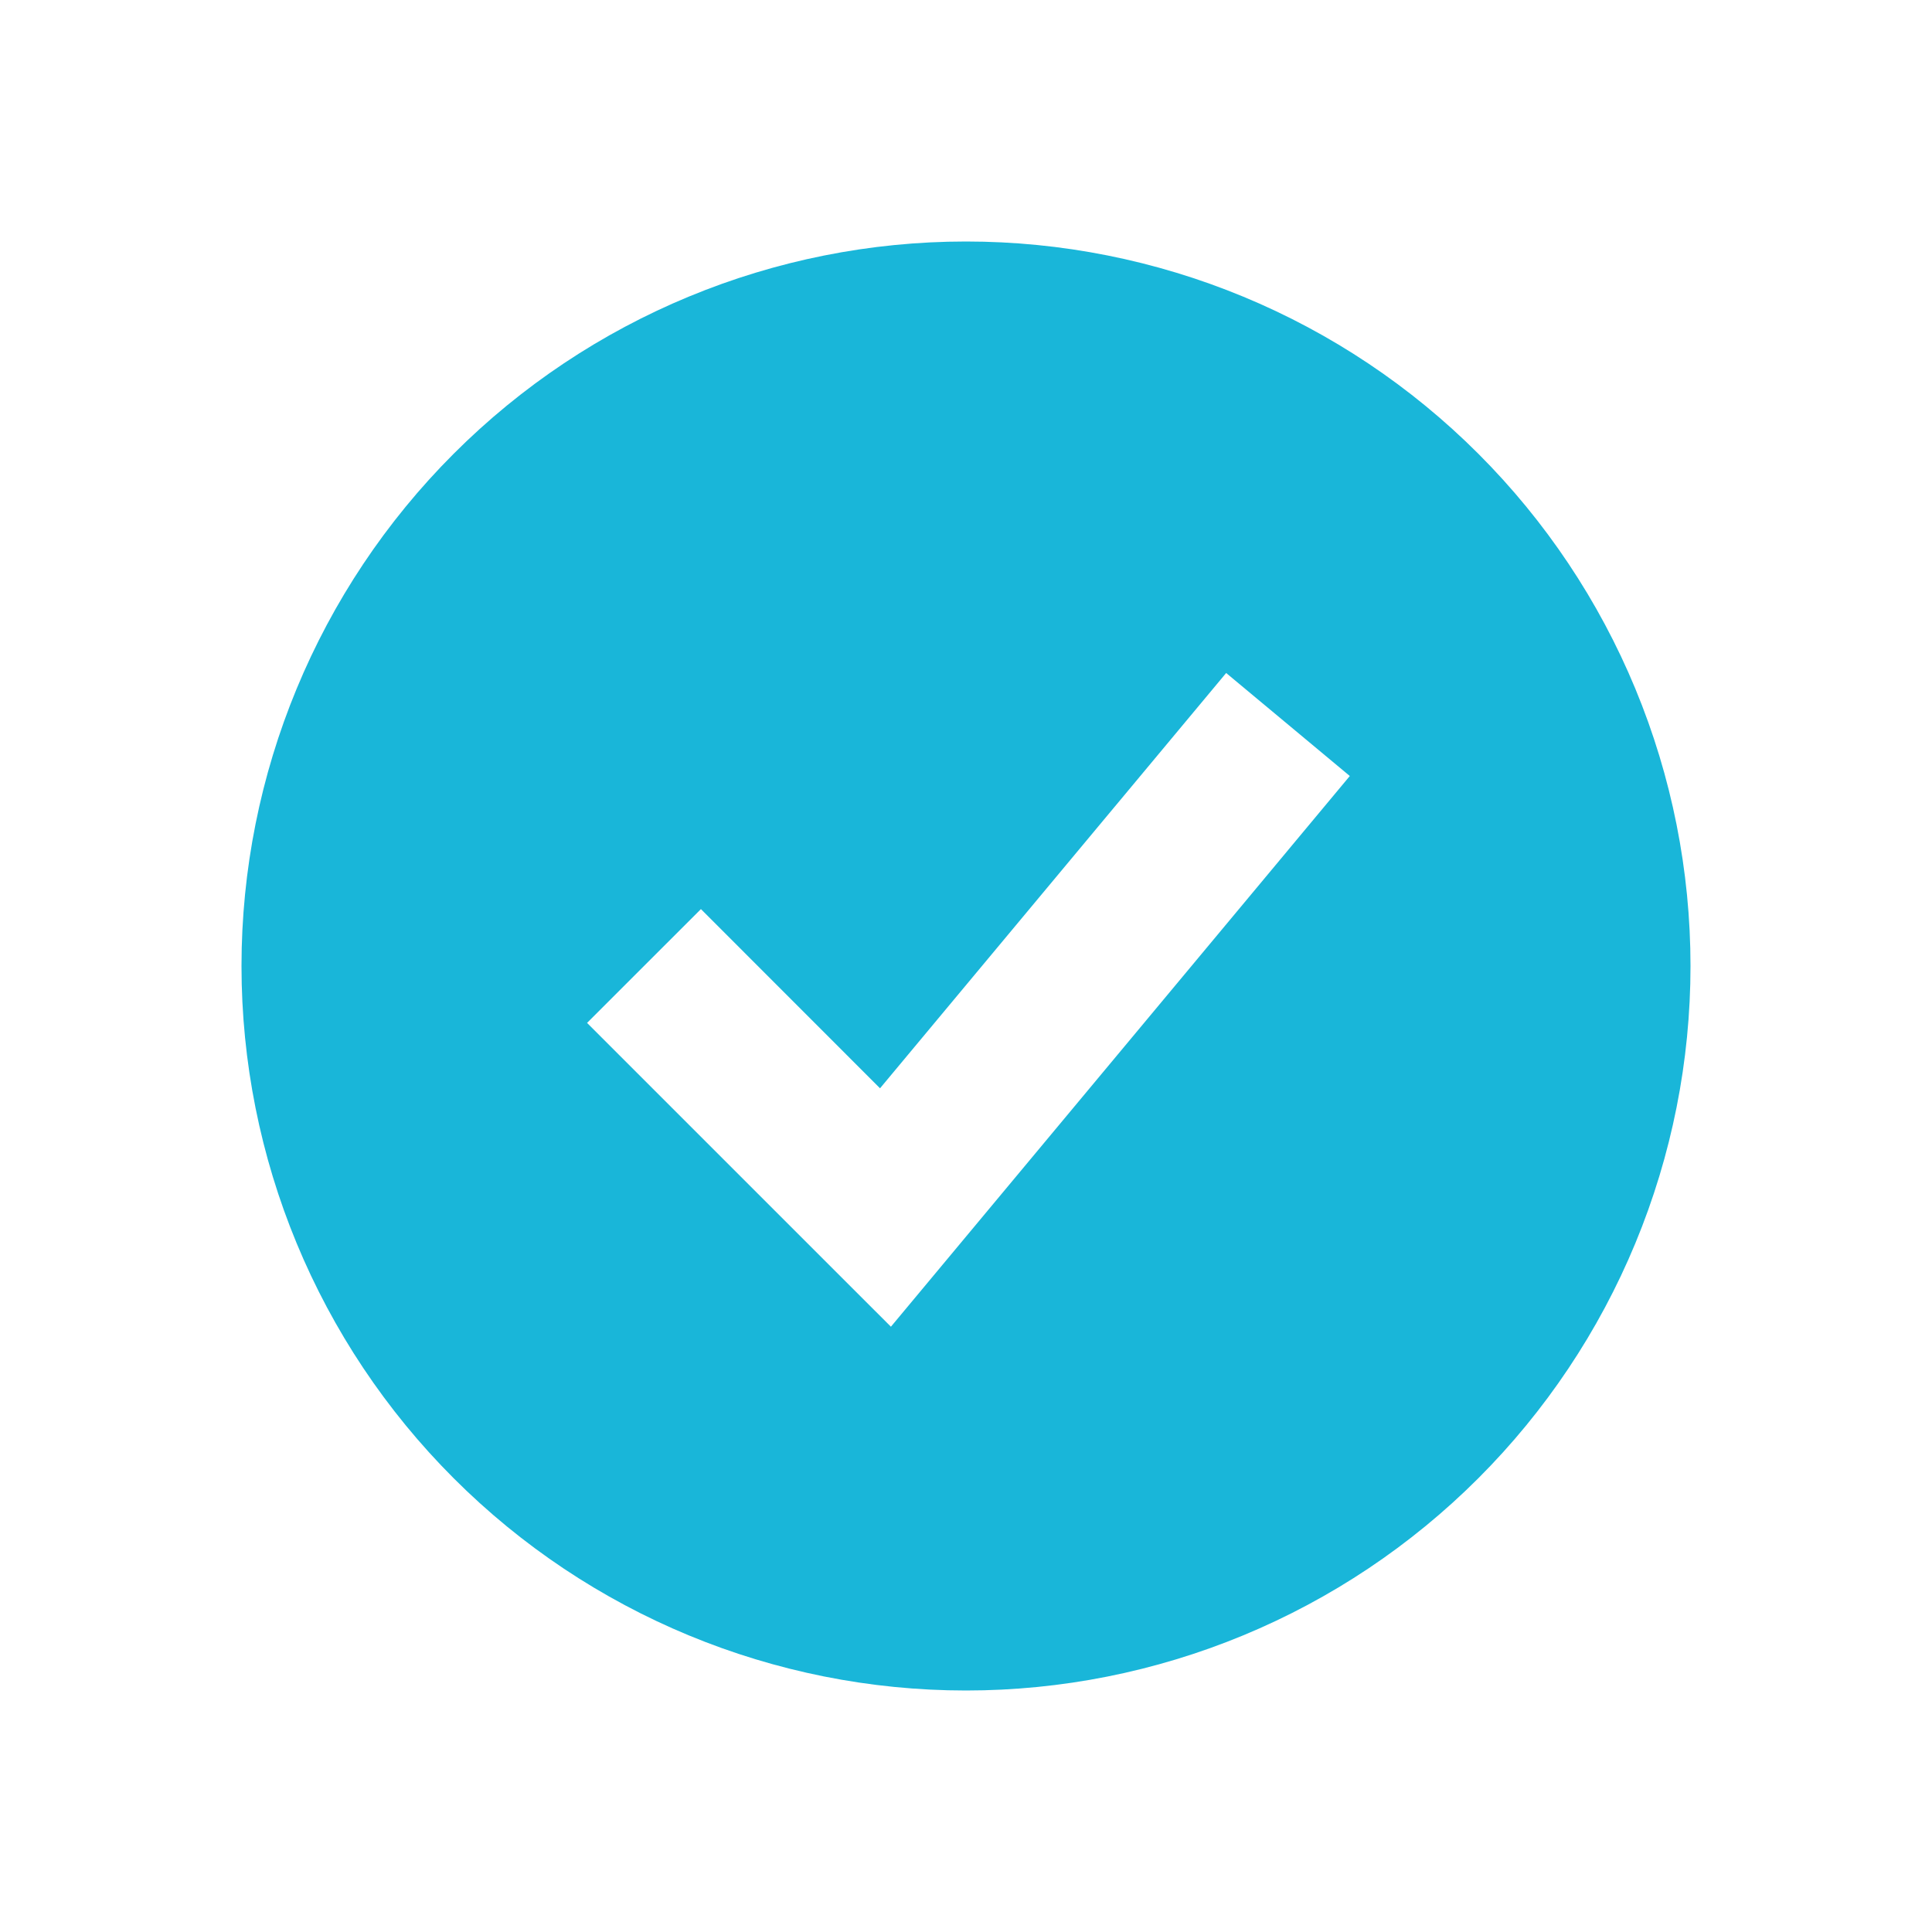
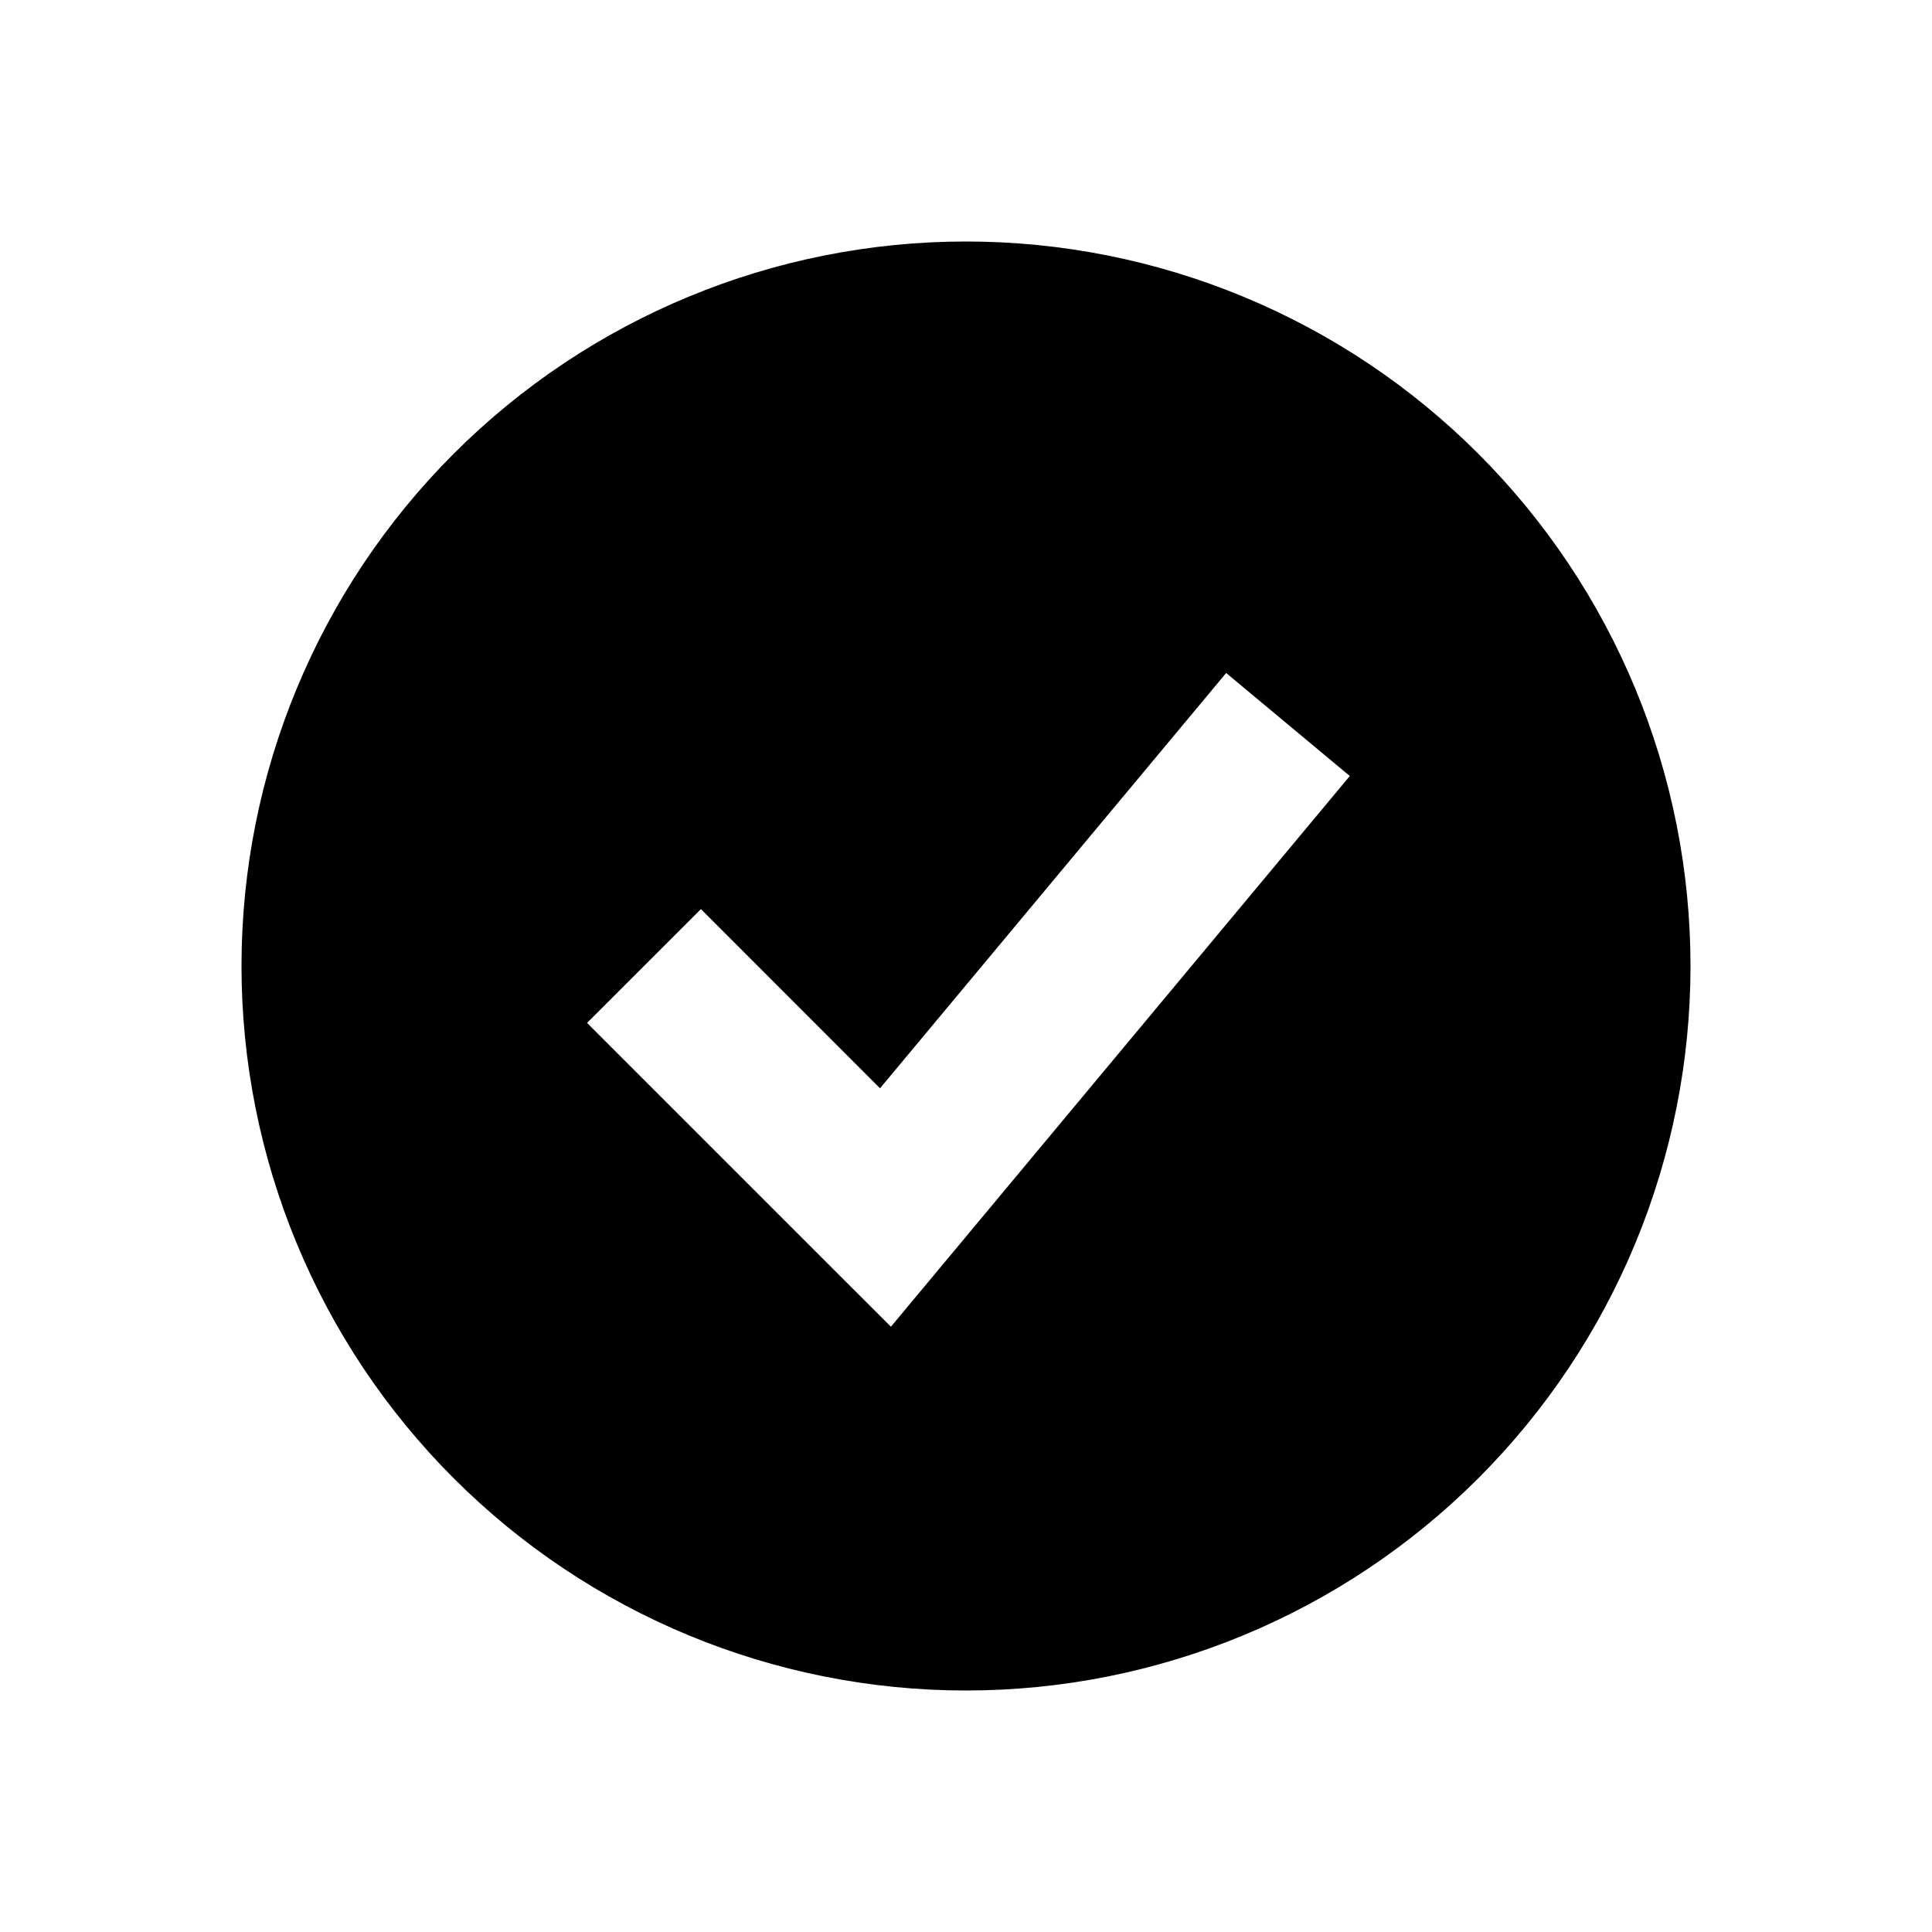
<svg xmlns="http://www.w3.org/2000/svg" width="44" height="44" viewBox="0 0 44 44" fill="none">
-   <path fill-rule="evenodd" clip-rule="evenodd" d="M22 38.5C24.167 38.5 26.312 38.073 28.314 37.244C30.316 36.415 32.135 35.199 33.667 33.667C35.199 32.135 36.415 30.316 37.244 28.314C38.073 26.312 38.5 24.167 38.5 22C38.5 19.833 38.073 17.688 37.244 15.686C36.415 13.684 35.199 11.865 33.667 10.333C32.135 8.801 30.316 7.585 28.314 6.756C26.312 5.927 24.167 5.5 22 5.5C17.624 5.5 13.427 7.238 10.333 10.333C7.238 13.427 5.5 17.624 5.5 22C5.5 26.376 7.238 30.573 10.333 33.667C13.427 36.762 17.624 38.5 22 38.5ZM21.575 28.673L30.741 17.673L27.925 15.327L20.042 24.785L15.963 20.704L13.37 23.296L18.87 28.796L20.29 30.215L21.575 28.673Z" fill="#19B6D9" />
+   <path fill-rule="evenodd" clip-rule="evenodd" d="M22 38.5C24.167 38.5 26.312 38.073 28.314 37.244C30.316 36.415 32.135 35.199 33.667 33.667C35.199 32.135 36.415 30.316 37.244 28.314C38.073 26.312 38.5 24.167 38.5 22C38.5 19.833 38.073 17.688 37.244 15.686C36.415 13.684 35.199 11.865 33.667 10.333C32.135 8.801 30.316 7.585 28.314 6.756C26.312 5.927 24.167 5.5 22 5.5C17.624 5.5 13.427 7.238 10.333 10.333C7.238 13.427 5.5 17.624 5.5 22C5.5 26.376 7.238 30.573 10.333 33.667C13.427 36.762 17.624 38.5 22 38.5ZM21.575 28.673L30.741 17.673L27.925 15.327L20.042 24.785L15.963 20.704L13.37 23.296L18.87 28.796L20.29 30.215L21.575 28.673Z" fill="currentColor" />
</svg>
